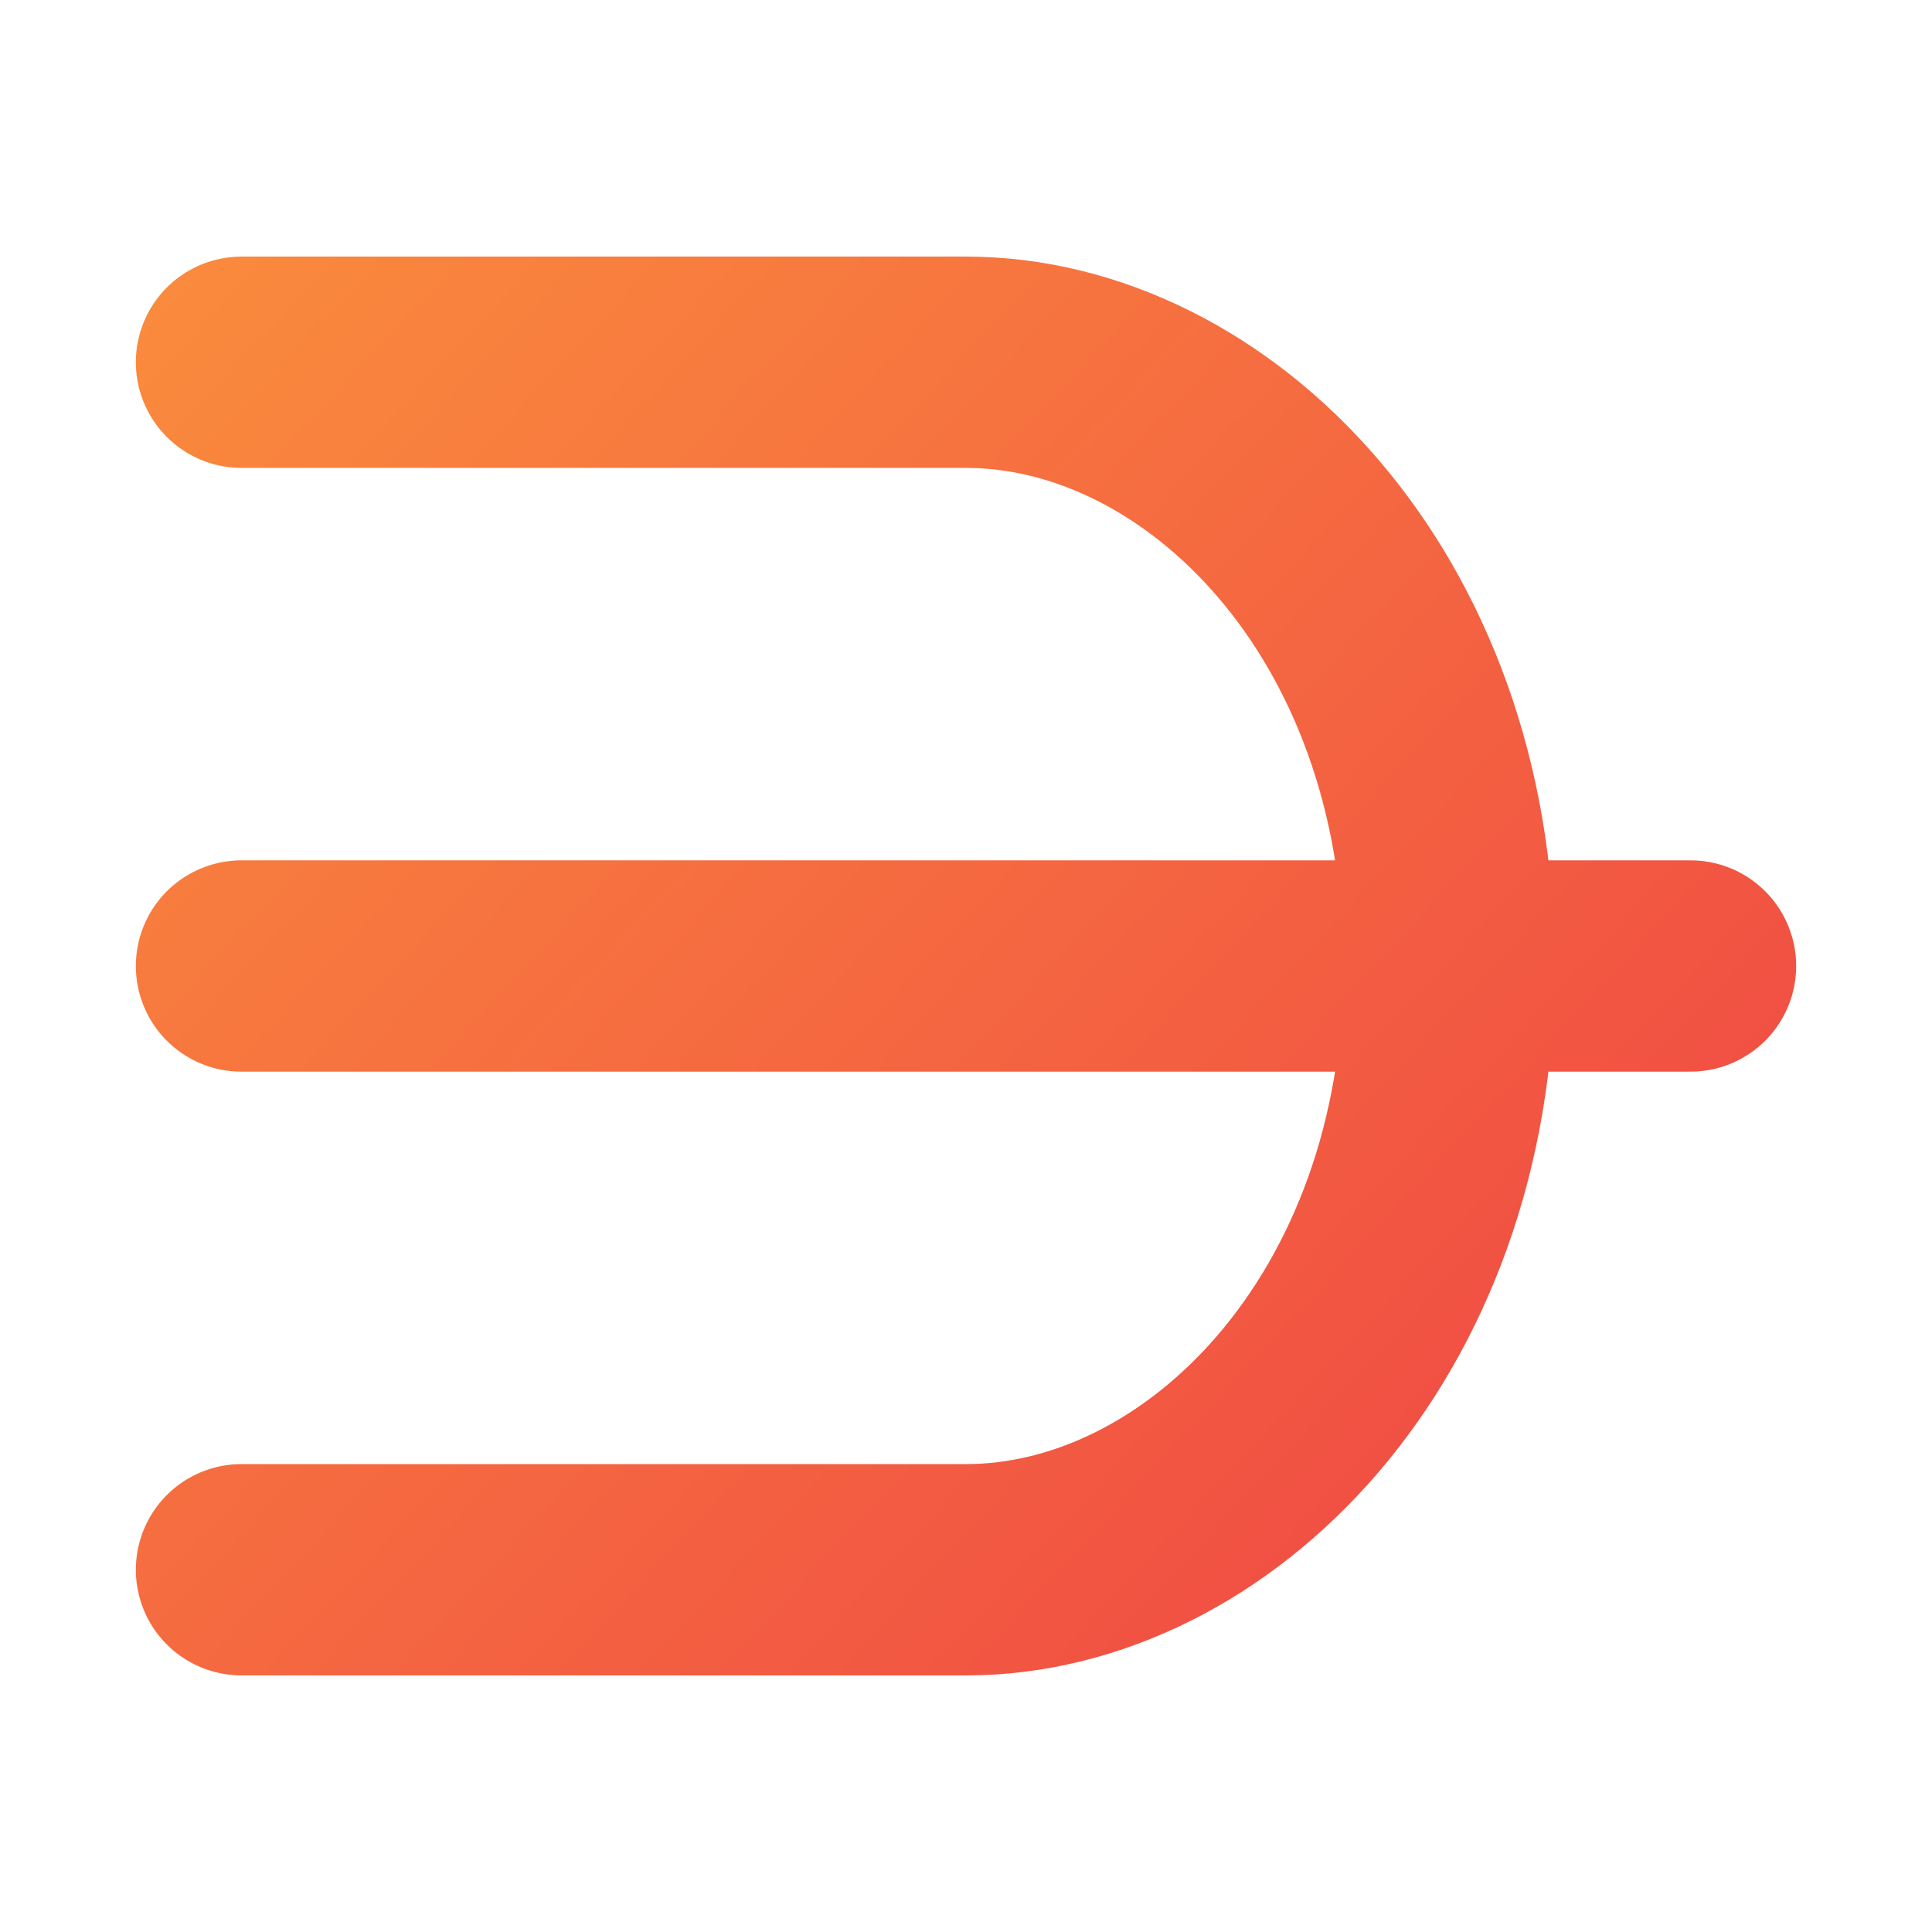
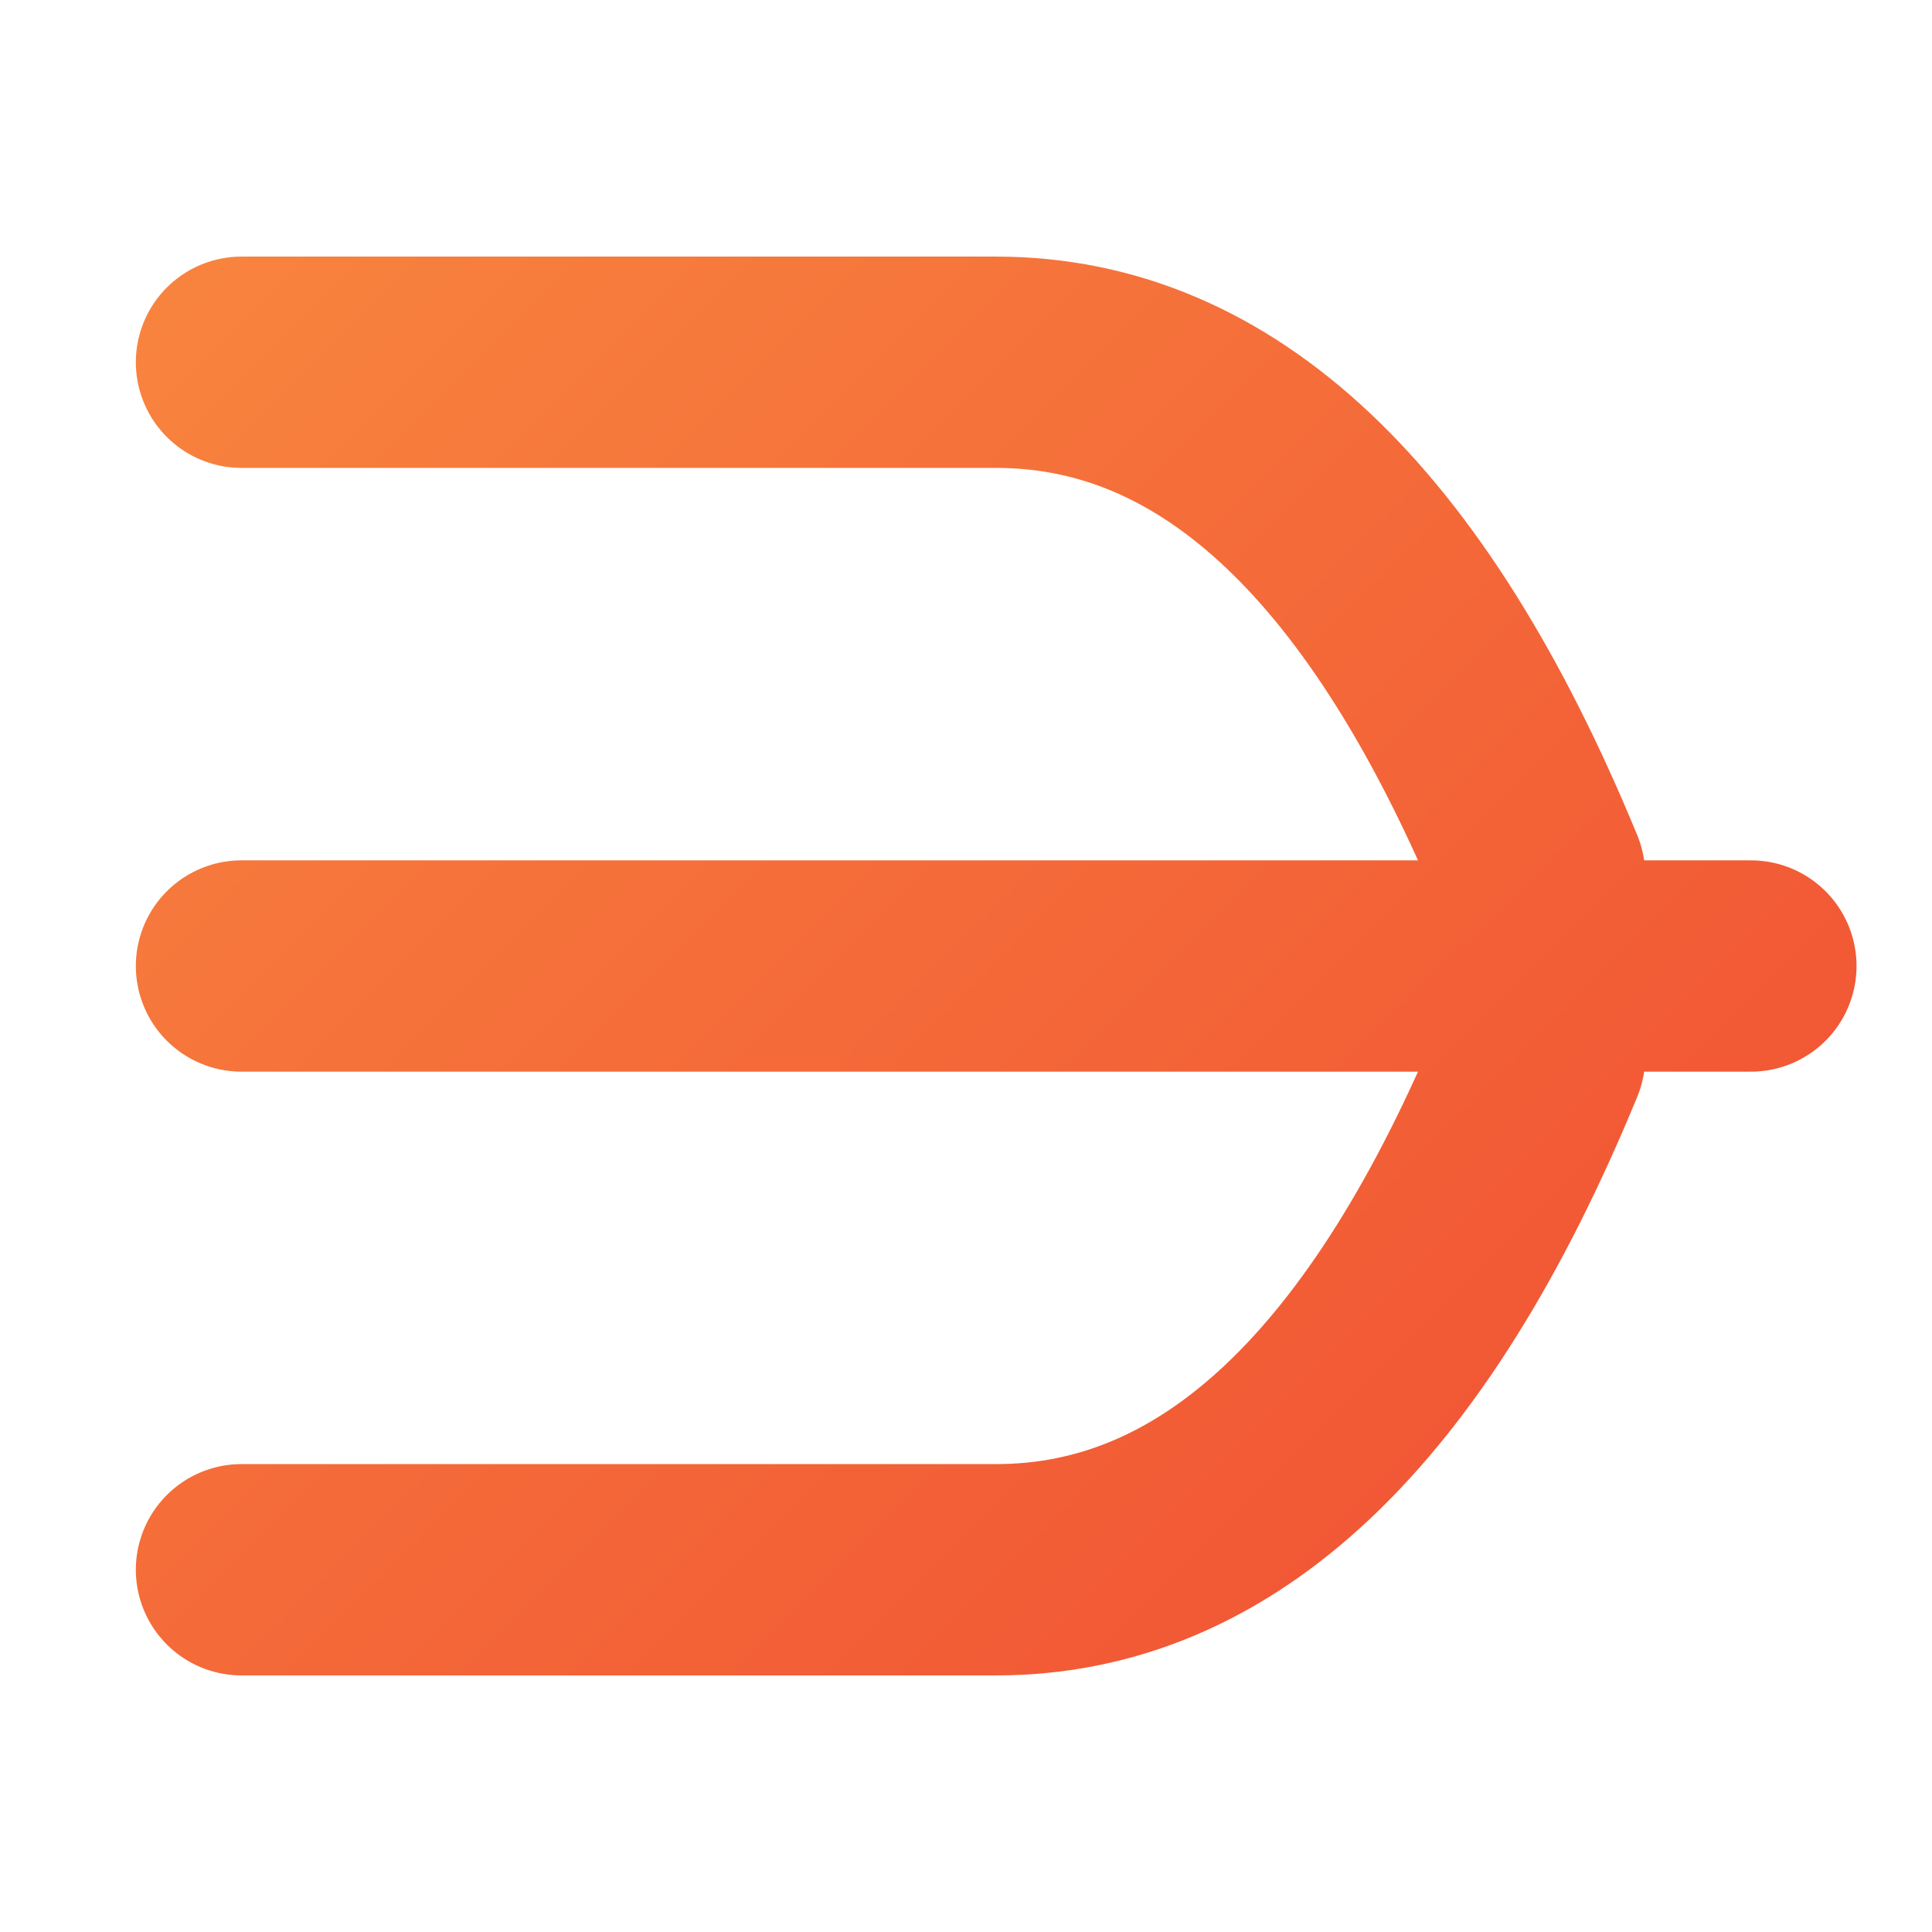
- <svg xmlns="http://www.w3.org/2000/svg" width="128" height="128" viewBox="4 2 32 28" fill="none">
+ <svg xmlns="http://www.w3.org/2000/svg" width="128" height="128" viewBox="0 0 128 128" fill="none">
  <defs>
-     <linearGradient id="brand-gradient" x1="4" y1="2" x2="32" y2="28" gradientUnits="userSpaceOnUse">
-       <stop offset="0%" stop-color="#fb923c" />
-       <stop offset="100%" stop-color="#ef4444" />
+     <linearGradient id="brand-gradient" x1="14" y1="14" x2="114" y2="114" gradientUnits="userSpaceOnUse">
+       <stop offset="0" stop-color="#F8843E" />
+       <stop offset="1" stop-color="#F04E33" />
    </linearGradient>
  </defs>
-   <g fill="none" stroke="url(#brand-gradient)" stroke-width="3.5" stroke-linecap="round" stroke-linejoin="round">
-     <path d="M 8 6 L 20 6 C 24 6, 28 10, 28 16 C 28 22, 24 26, 20 26 L 8 26" />
-     <line x1="8" y1="16" x2="32" y2="16" />
+   <g fill="none" stroke="url(#brand-gradient)" stroke-width="14" stroke-linecap="round" stroke-linejoin="round">
+     <path d="M16 64 H116" />
+     <path d="M16 24 H66 Q88 24 102 58" />
+     <path d="M16 104 H66 Q88 104 102 70" />
  </g>
</svg>
